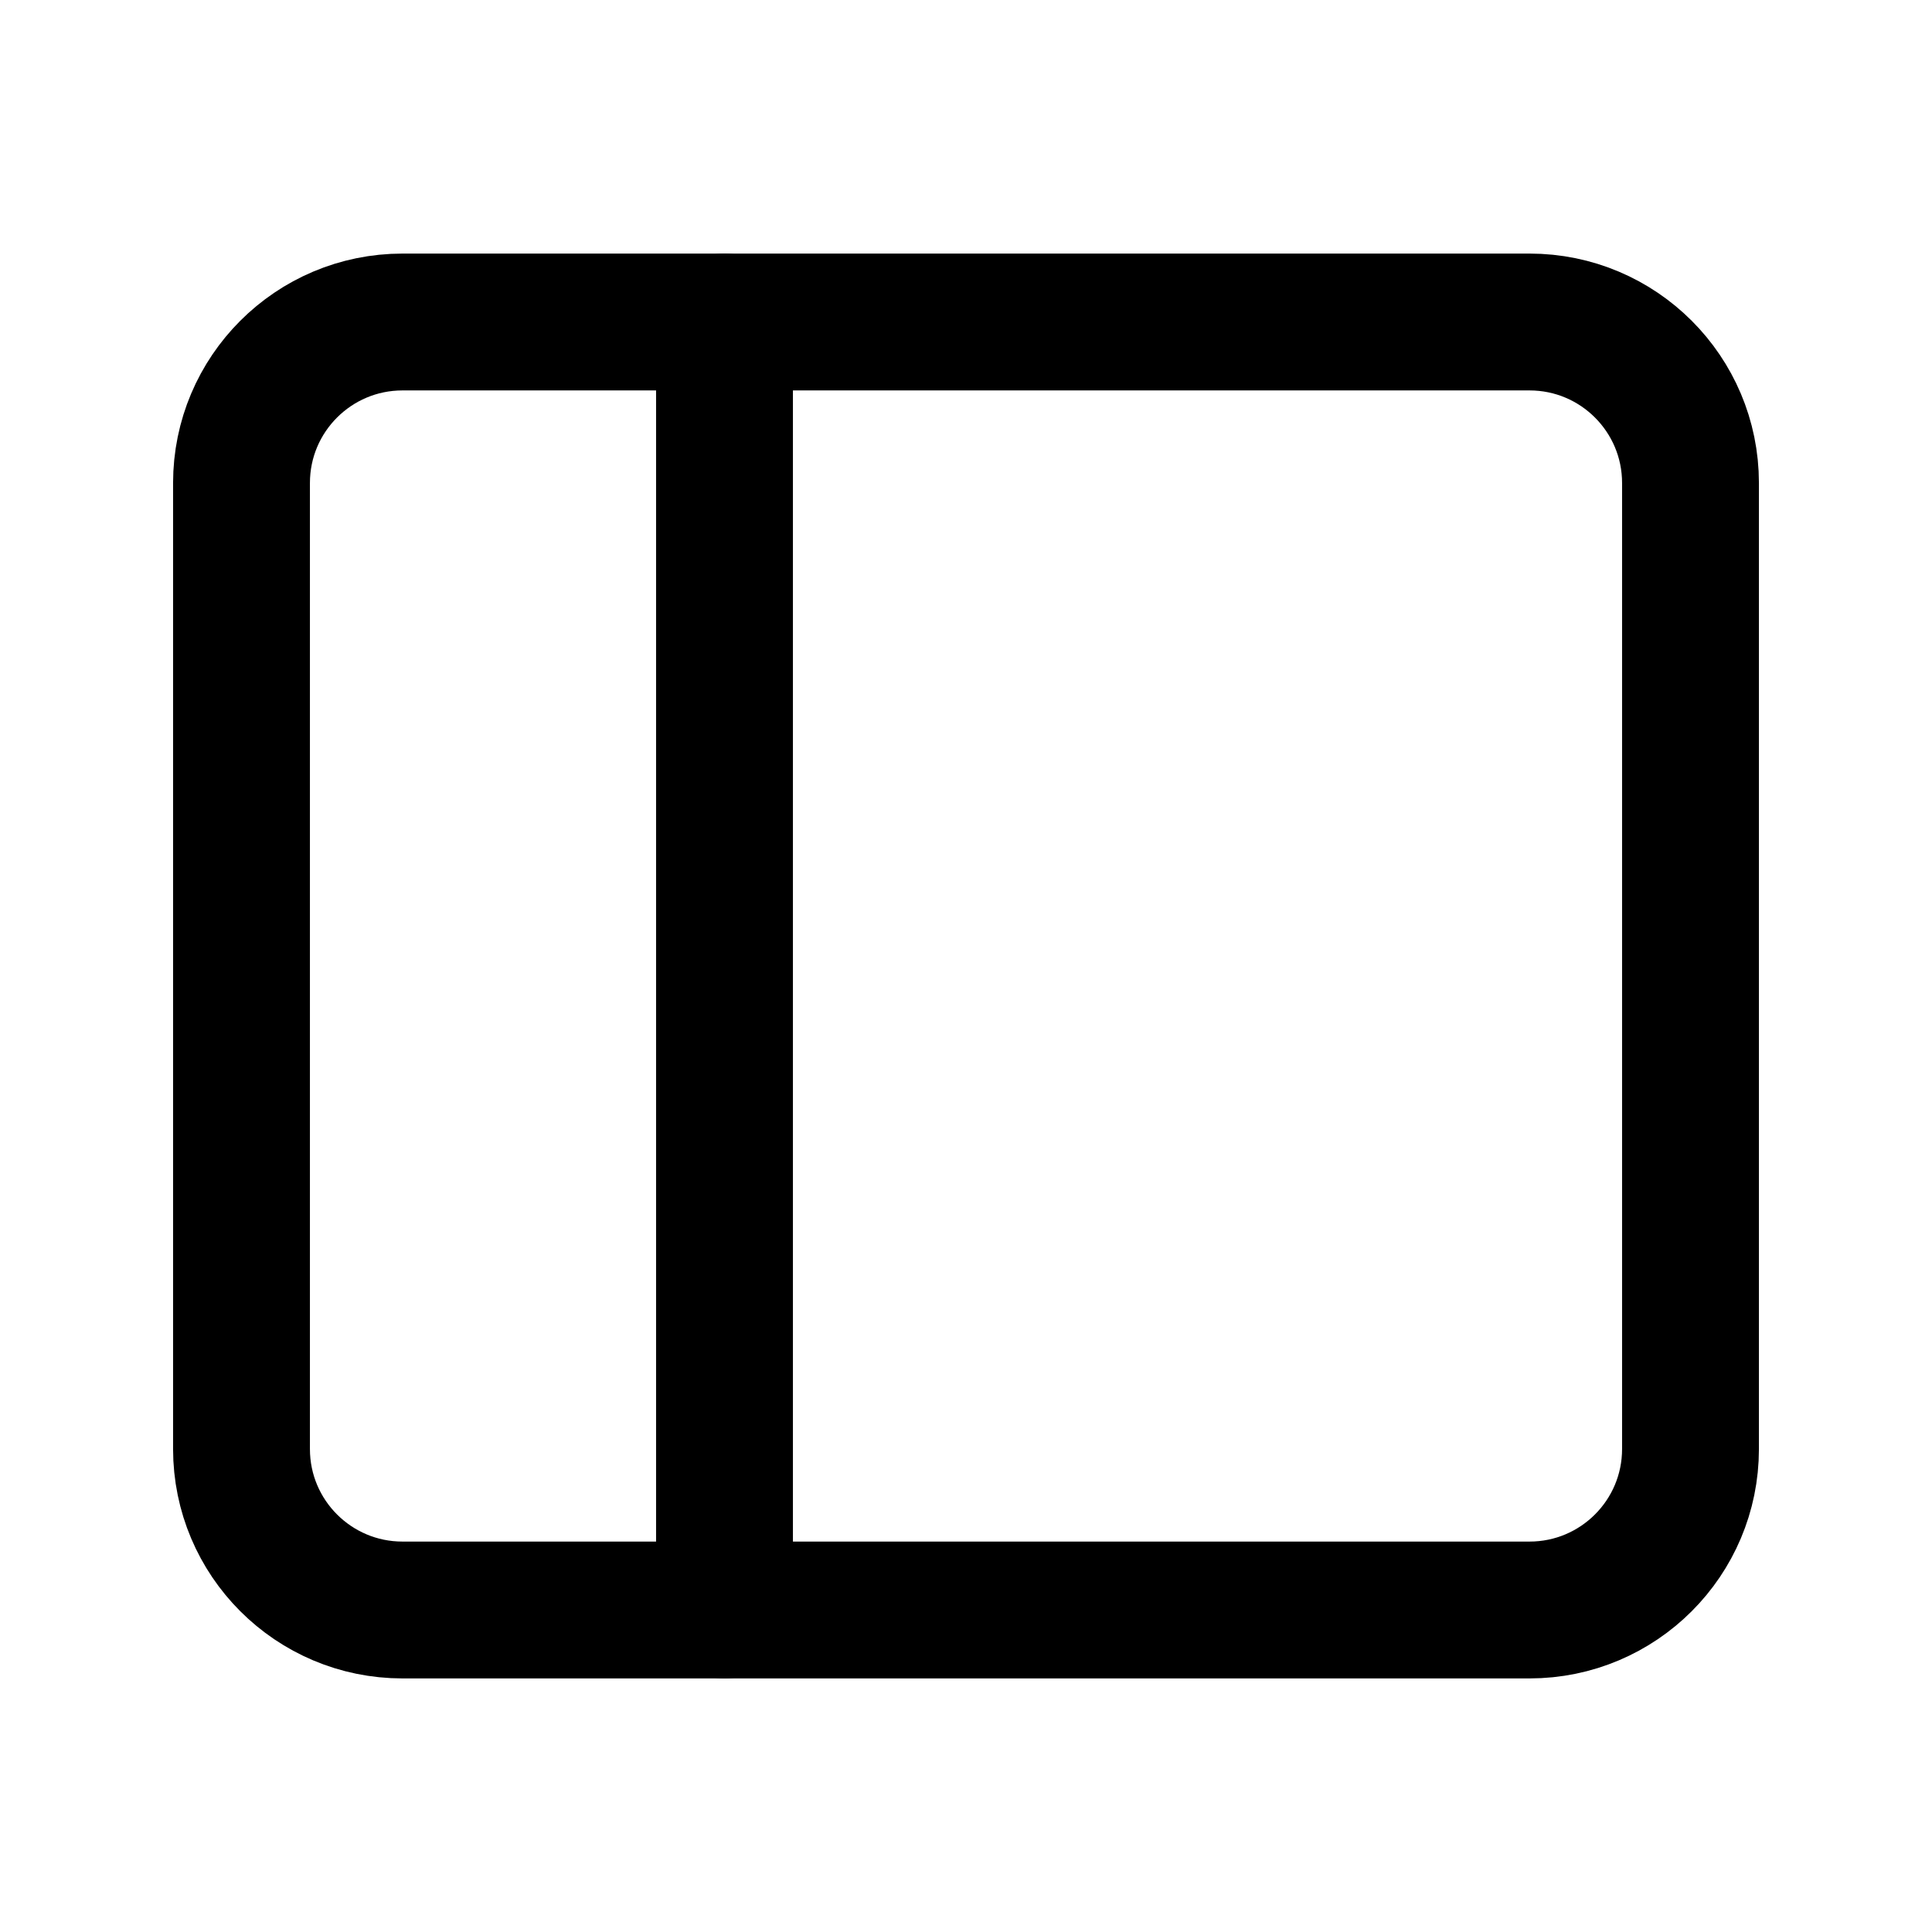
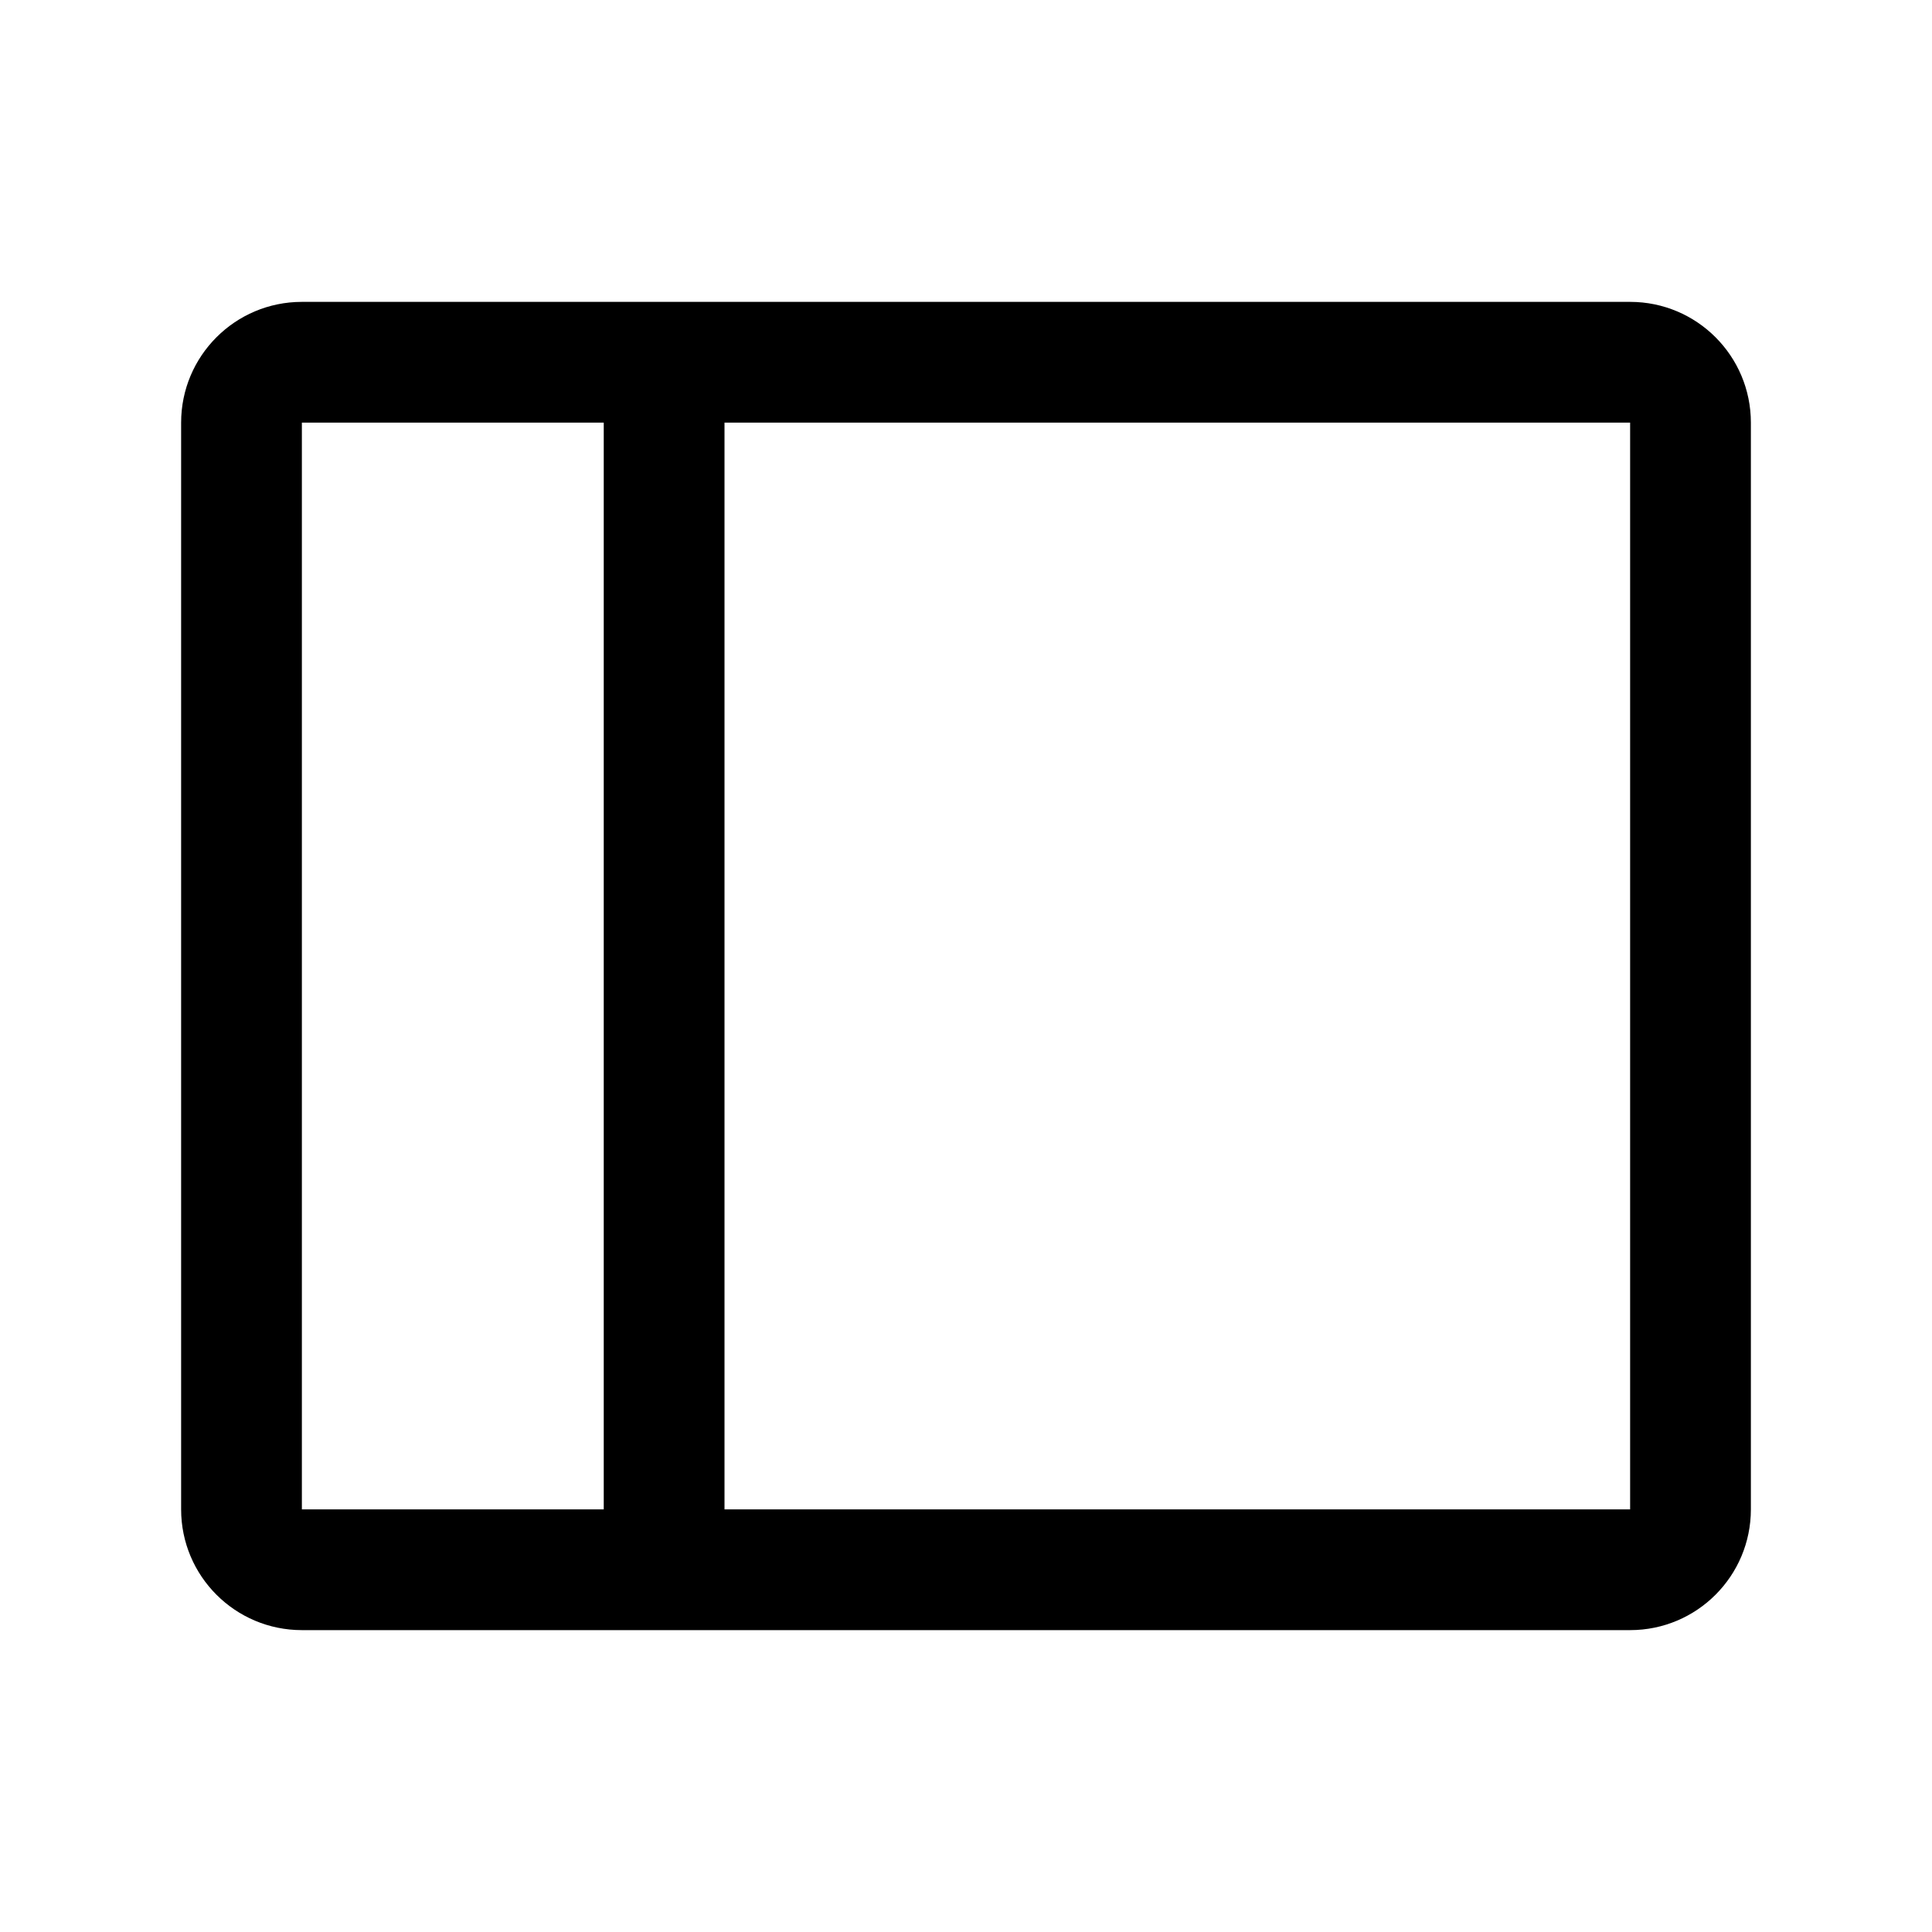
- <svg xmlns="http://www.w3.org/2000/svg" width="24" height="24" viewBox="0 0 24 24" fill="none" stroke="#000000" stroke-width="1.7" stroke-linecap="round" stroke-linejoin="round">
-   <rect x="3" y="4" width="18" height="16" rx="2" />
-   <path d="M9 4v16" />
+ <svg xmlns="http://www.w3.org/2000/svg" width="24" height="24" viewBox="0 0 256 256" fill="#000000">
+   <path d="M216,40H40A16,16,0,0,0,24,56V200a16,16,0,0,0,16,16H216a16,16,0,0,0,16-16V56A16,16,0,0,0,216,40ZM40,56H80V200H40ZM216,200H96V56H216V200Z" />
</svg>
